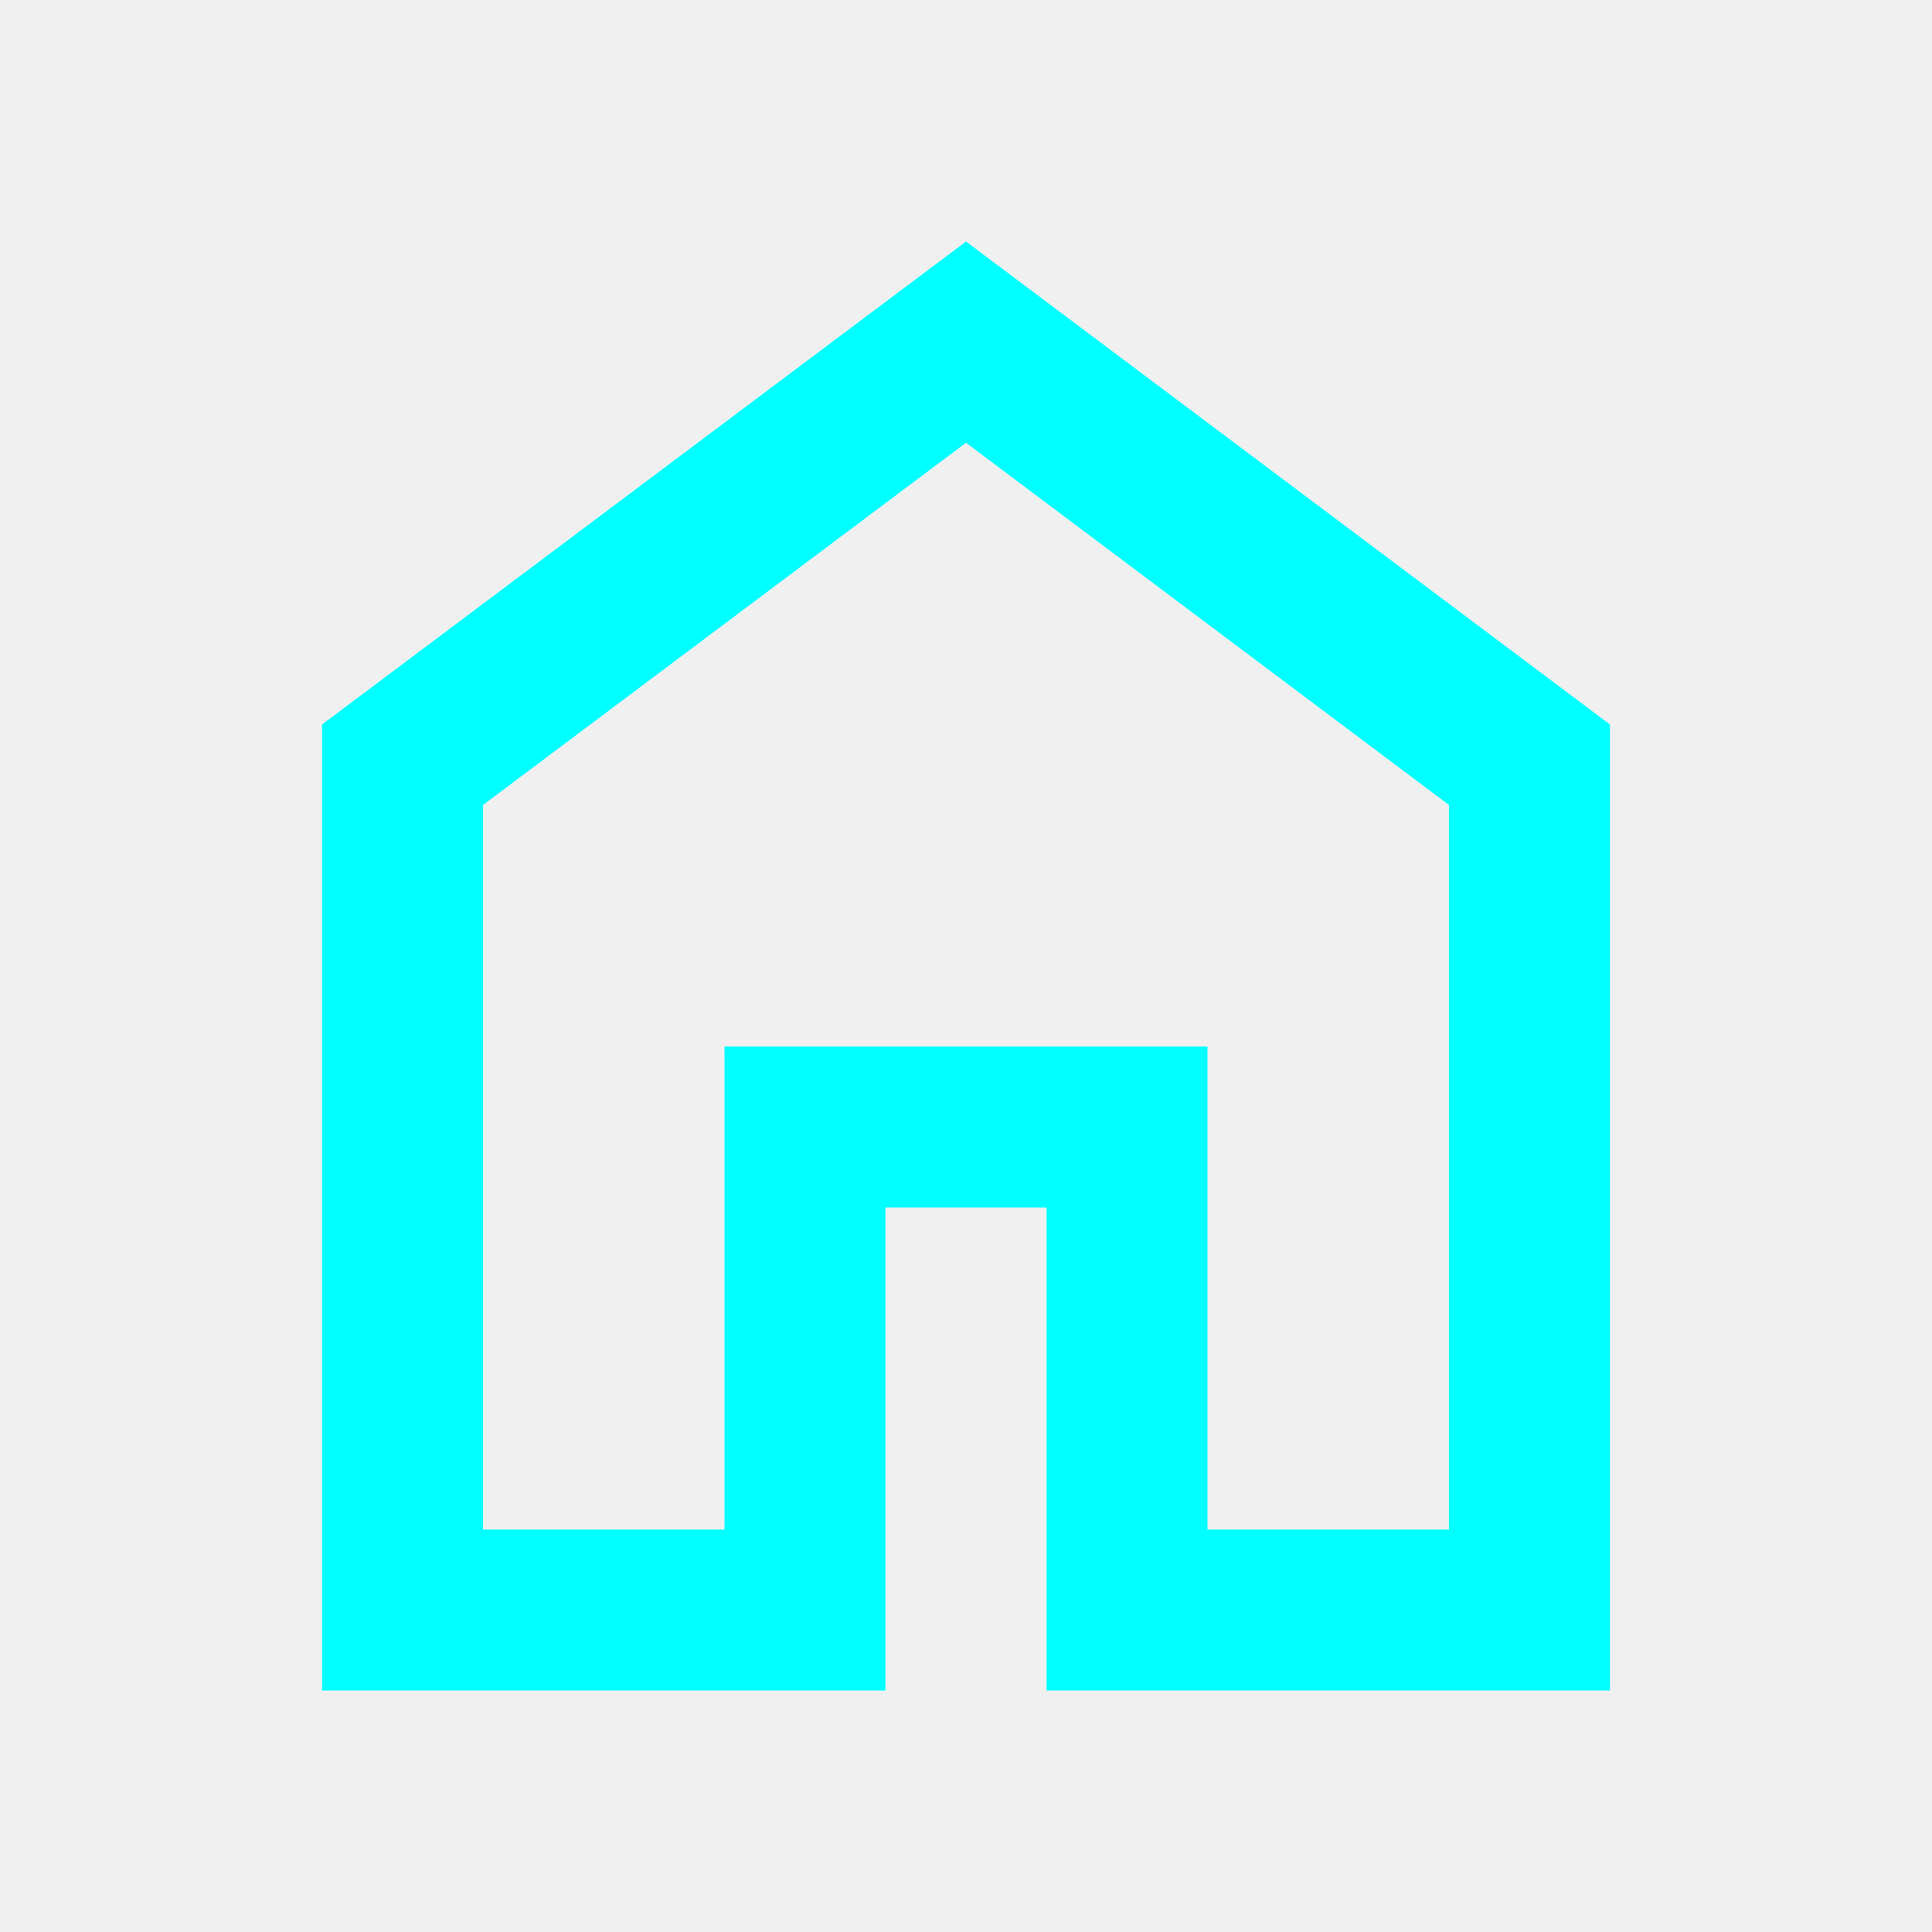
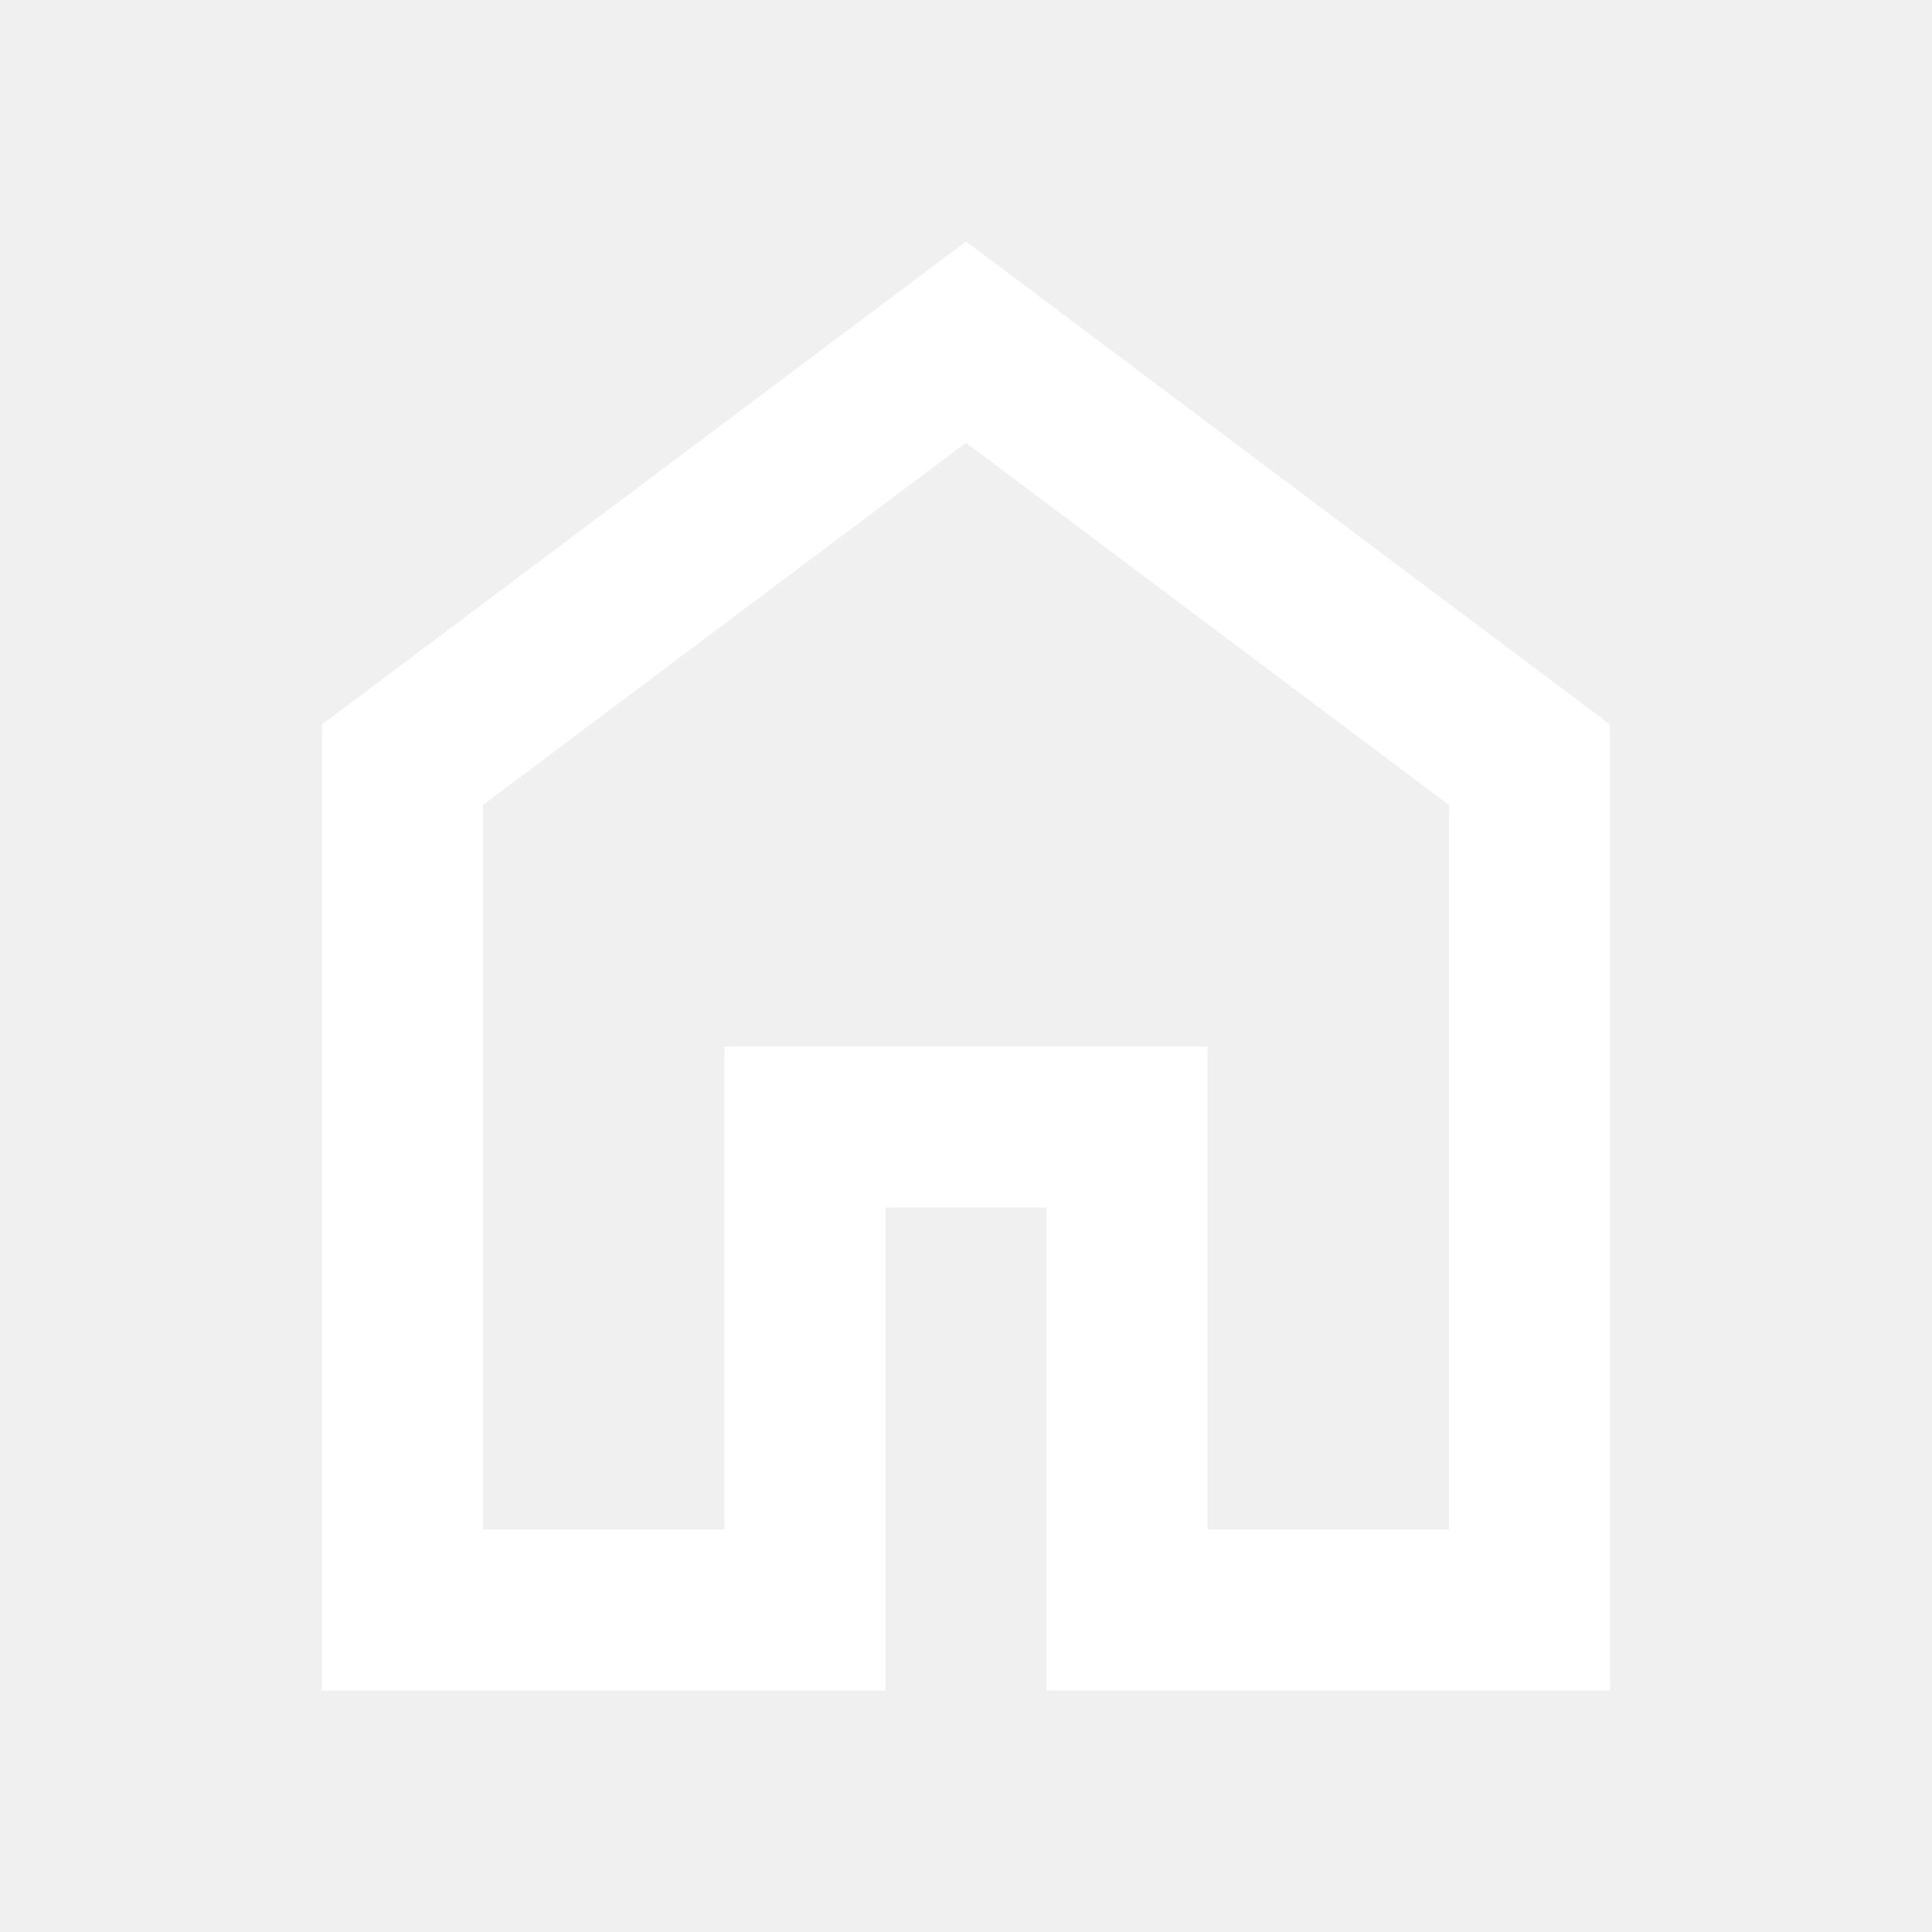
- <svg xmlns="http://www.w3.org/2000/svg" height="24px" viewBox="0 -960 960 960" width="24px" fill="#00ffff">
+ <svg xmlns="http://www.w3.org/2000/svg" height="24px" viewBox="0 -960 960 960" width="24px" fill="#ffffff">
  <path d="M240-200h120v-240h240v240h120v-360L480-740 240-560v360Zm-80 80v-480l320-240 320 240v480H520v-240h-80v240H160Zm320-350Z" />
</svg>
